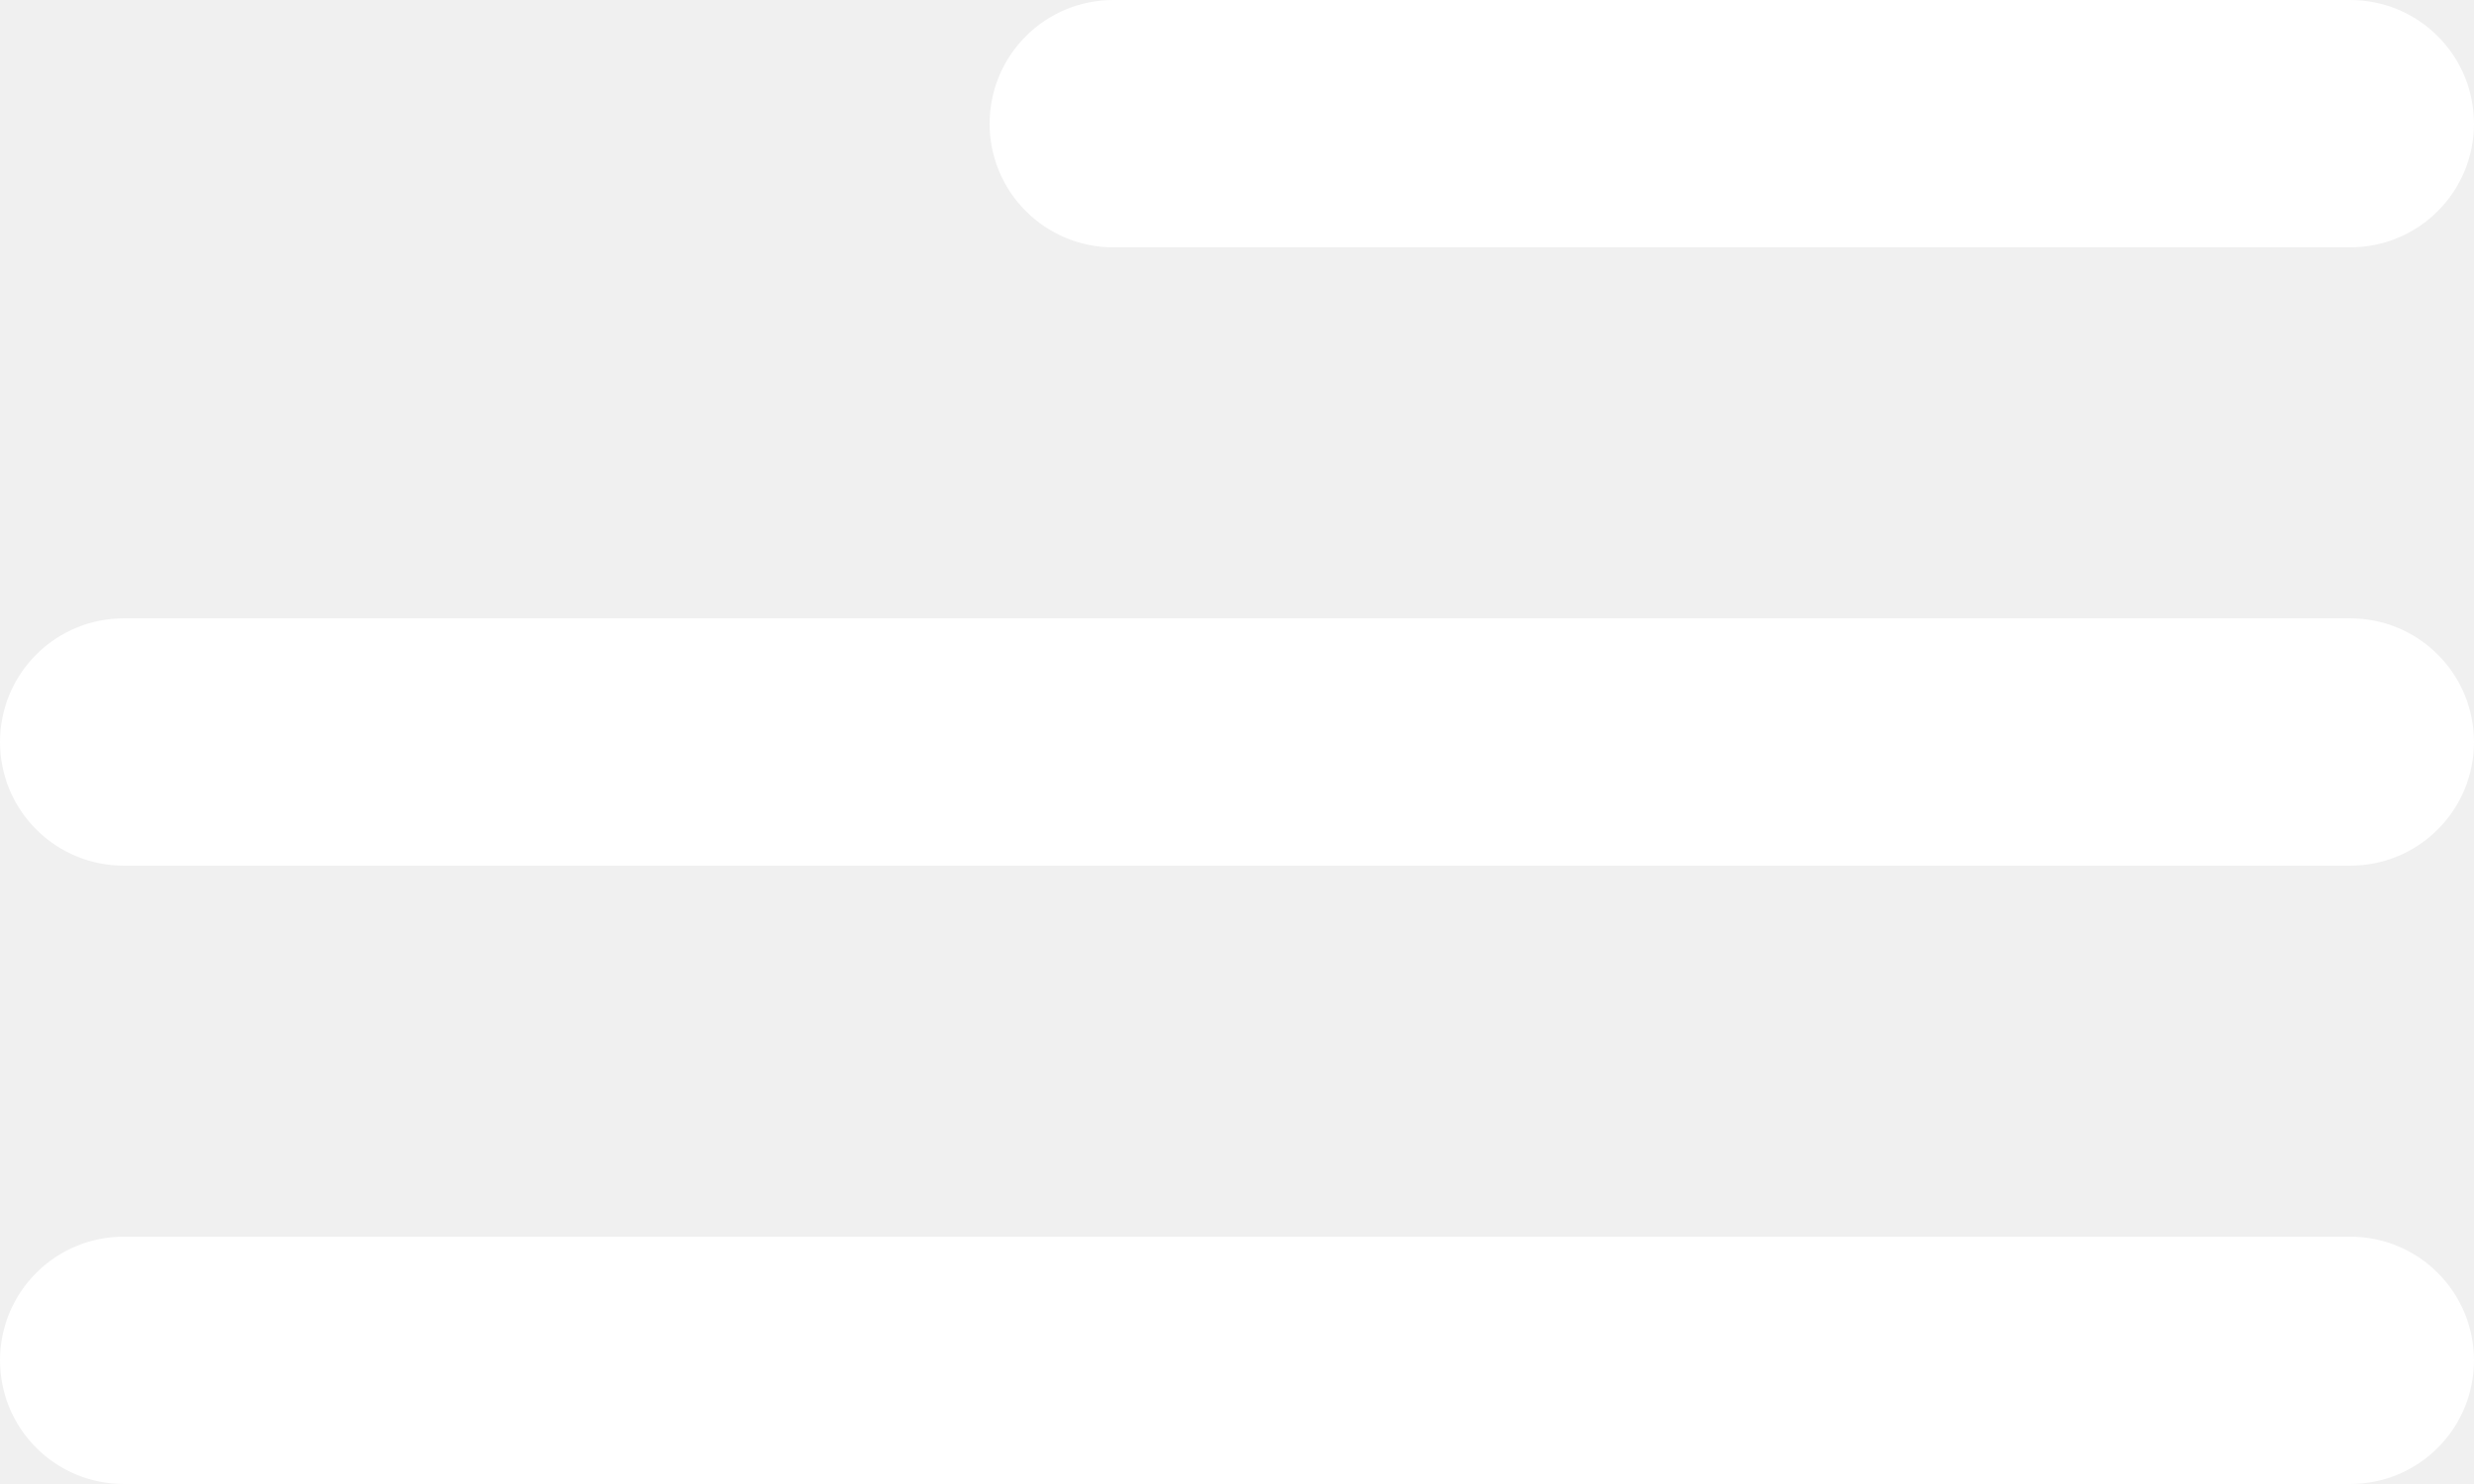
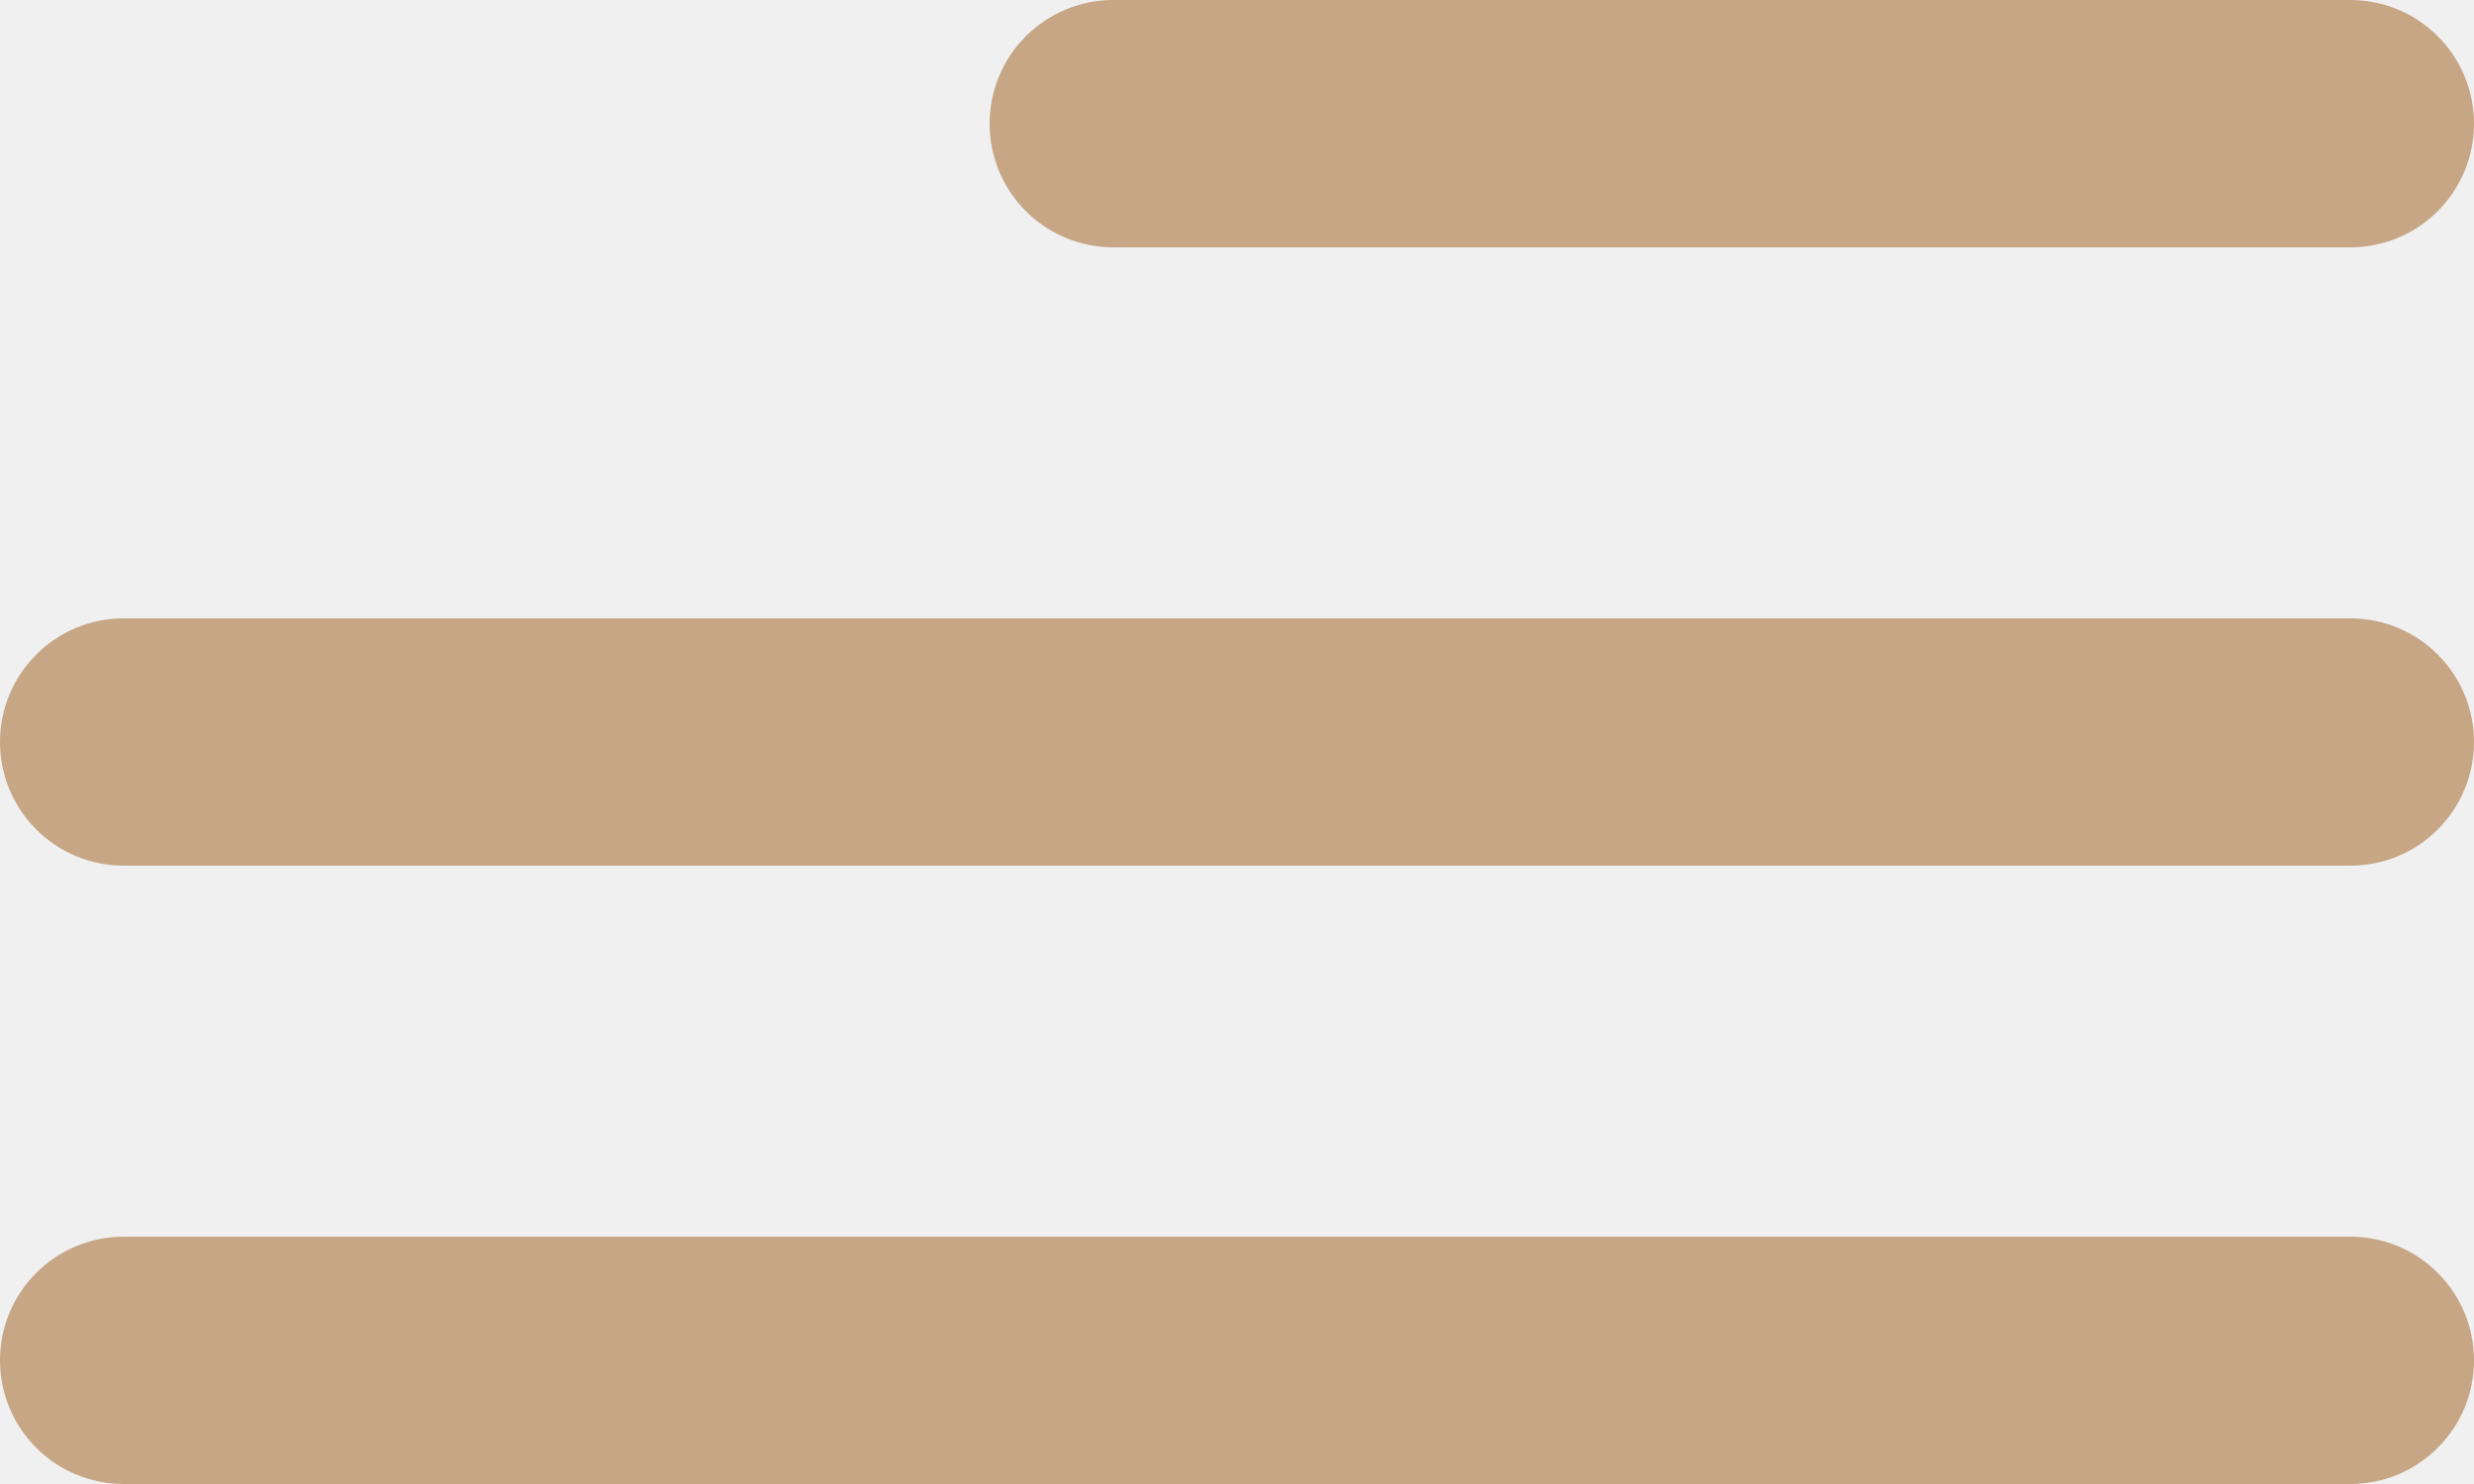
<svg xmlns="http://www.w3.org/2000/svg" width="20" height="12" viewBox="0 0 20 12" fill="#FFF">
-   <path d="M9 2L19 2C19.265 2 19.52 1.895 19.707 1.707C19.895 1.52 20 1.265 20 1C20 0.735 19.895 0.48 19.707 0.293C19.52 0.105 19.265 0 19 0L9 0C8.735 0 8.48 0.105 8.293 0.293C8.105 0.48 8 0.735 8 1C8 1.265 8.105 1.52 8.293 1.707C8.48 1.895 8.735 2 9 2ZM19 10L1 10C0.735 10 0.48 10.105 0.293 10.293C0.105 10.48 0 10.735 0 11C0 11.265 0.105 11.52 0.293 11.707C0.48 11.895 0.735 12 1 12L19 12C19.265 12 19.52 11.895 19.707 11.707C19.895 11.52 20 11.265 20 11C20 10.735 19.895 10.48 19.707 10.293C19.52 10.105 19.265 10 19 10V10ZM1 7L19 7C19.265 7 19.52 6.895 19.707 6.707C19.895 6.52 20 6.265 20 6C20 5.735 19.895 5.48 19.707 5.293C19.52 5.105 19.265 5 19 5L1 5C0.735 5 0.48 5.105 0.293 5.293C0.105 5.48 0 5.735 0 6C0 6.265 0.105 6.52 0.293 6.707C0.48 6.895 0.735 7 1 7Z" fill="#FFFFFF" />
+   <path d="M9 2L19 2C19.265 2 19.52 1.895 19.707 1.707C19.895 1.52 20 1.265 20 1C20 0.735 19.895 0.48 19.707 0.293C19.52 0.105 19.265 0 19 0L9 0C8.735 0 8.48 0.105 8.293 0.293C8.105 0.48 8 0.735 8 1C8 1.265 8.105 1.52 8.293 1.707C8.48 1.895 8.735 2 9 2ZM19 10L1 10C0.735 10 0.48 10.105 0.293 10.293C0.105 10.48 0 10.735 0 11C0 11.265 0.105 11.52 0.293 11.707C0.48 11.895 0.735 12 1 12L19 12C19.265 12 19.52 11.895 19.707 11.707C19.895 11.52 20 11.265 20 11C20 10.735 19.895 10.48 19.707 10.293C19.52 10.105 19.265 10 19 10V10ZM1 7L19 7C19.265 7 19.52 6.895 19.707 6.707C19.895 6.52 20 6.265 20 6C20 5.735 19.895 5.48 19.707 5.293C19.52 5.105 19.265 5 19 5L1 5C0.735 5 0.48 5.105 0.293 5.293C0.105 5.48 0 5.735 0 6C0 6.265 0.105 6.52 0.293 6.707C0.48 6.895 0.735 7 1 7Z" fill="#C6A685" />
</svg>
